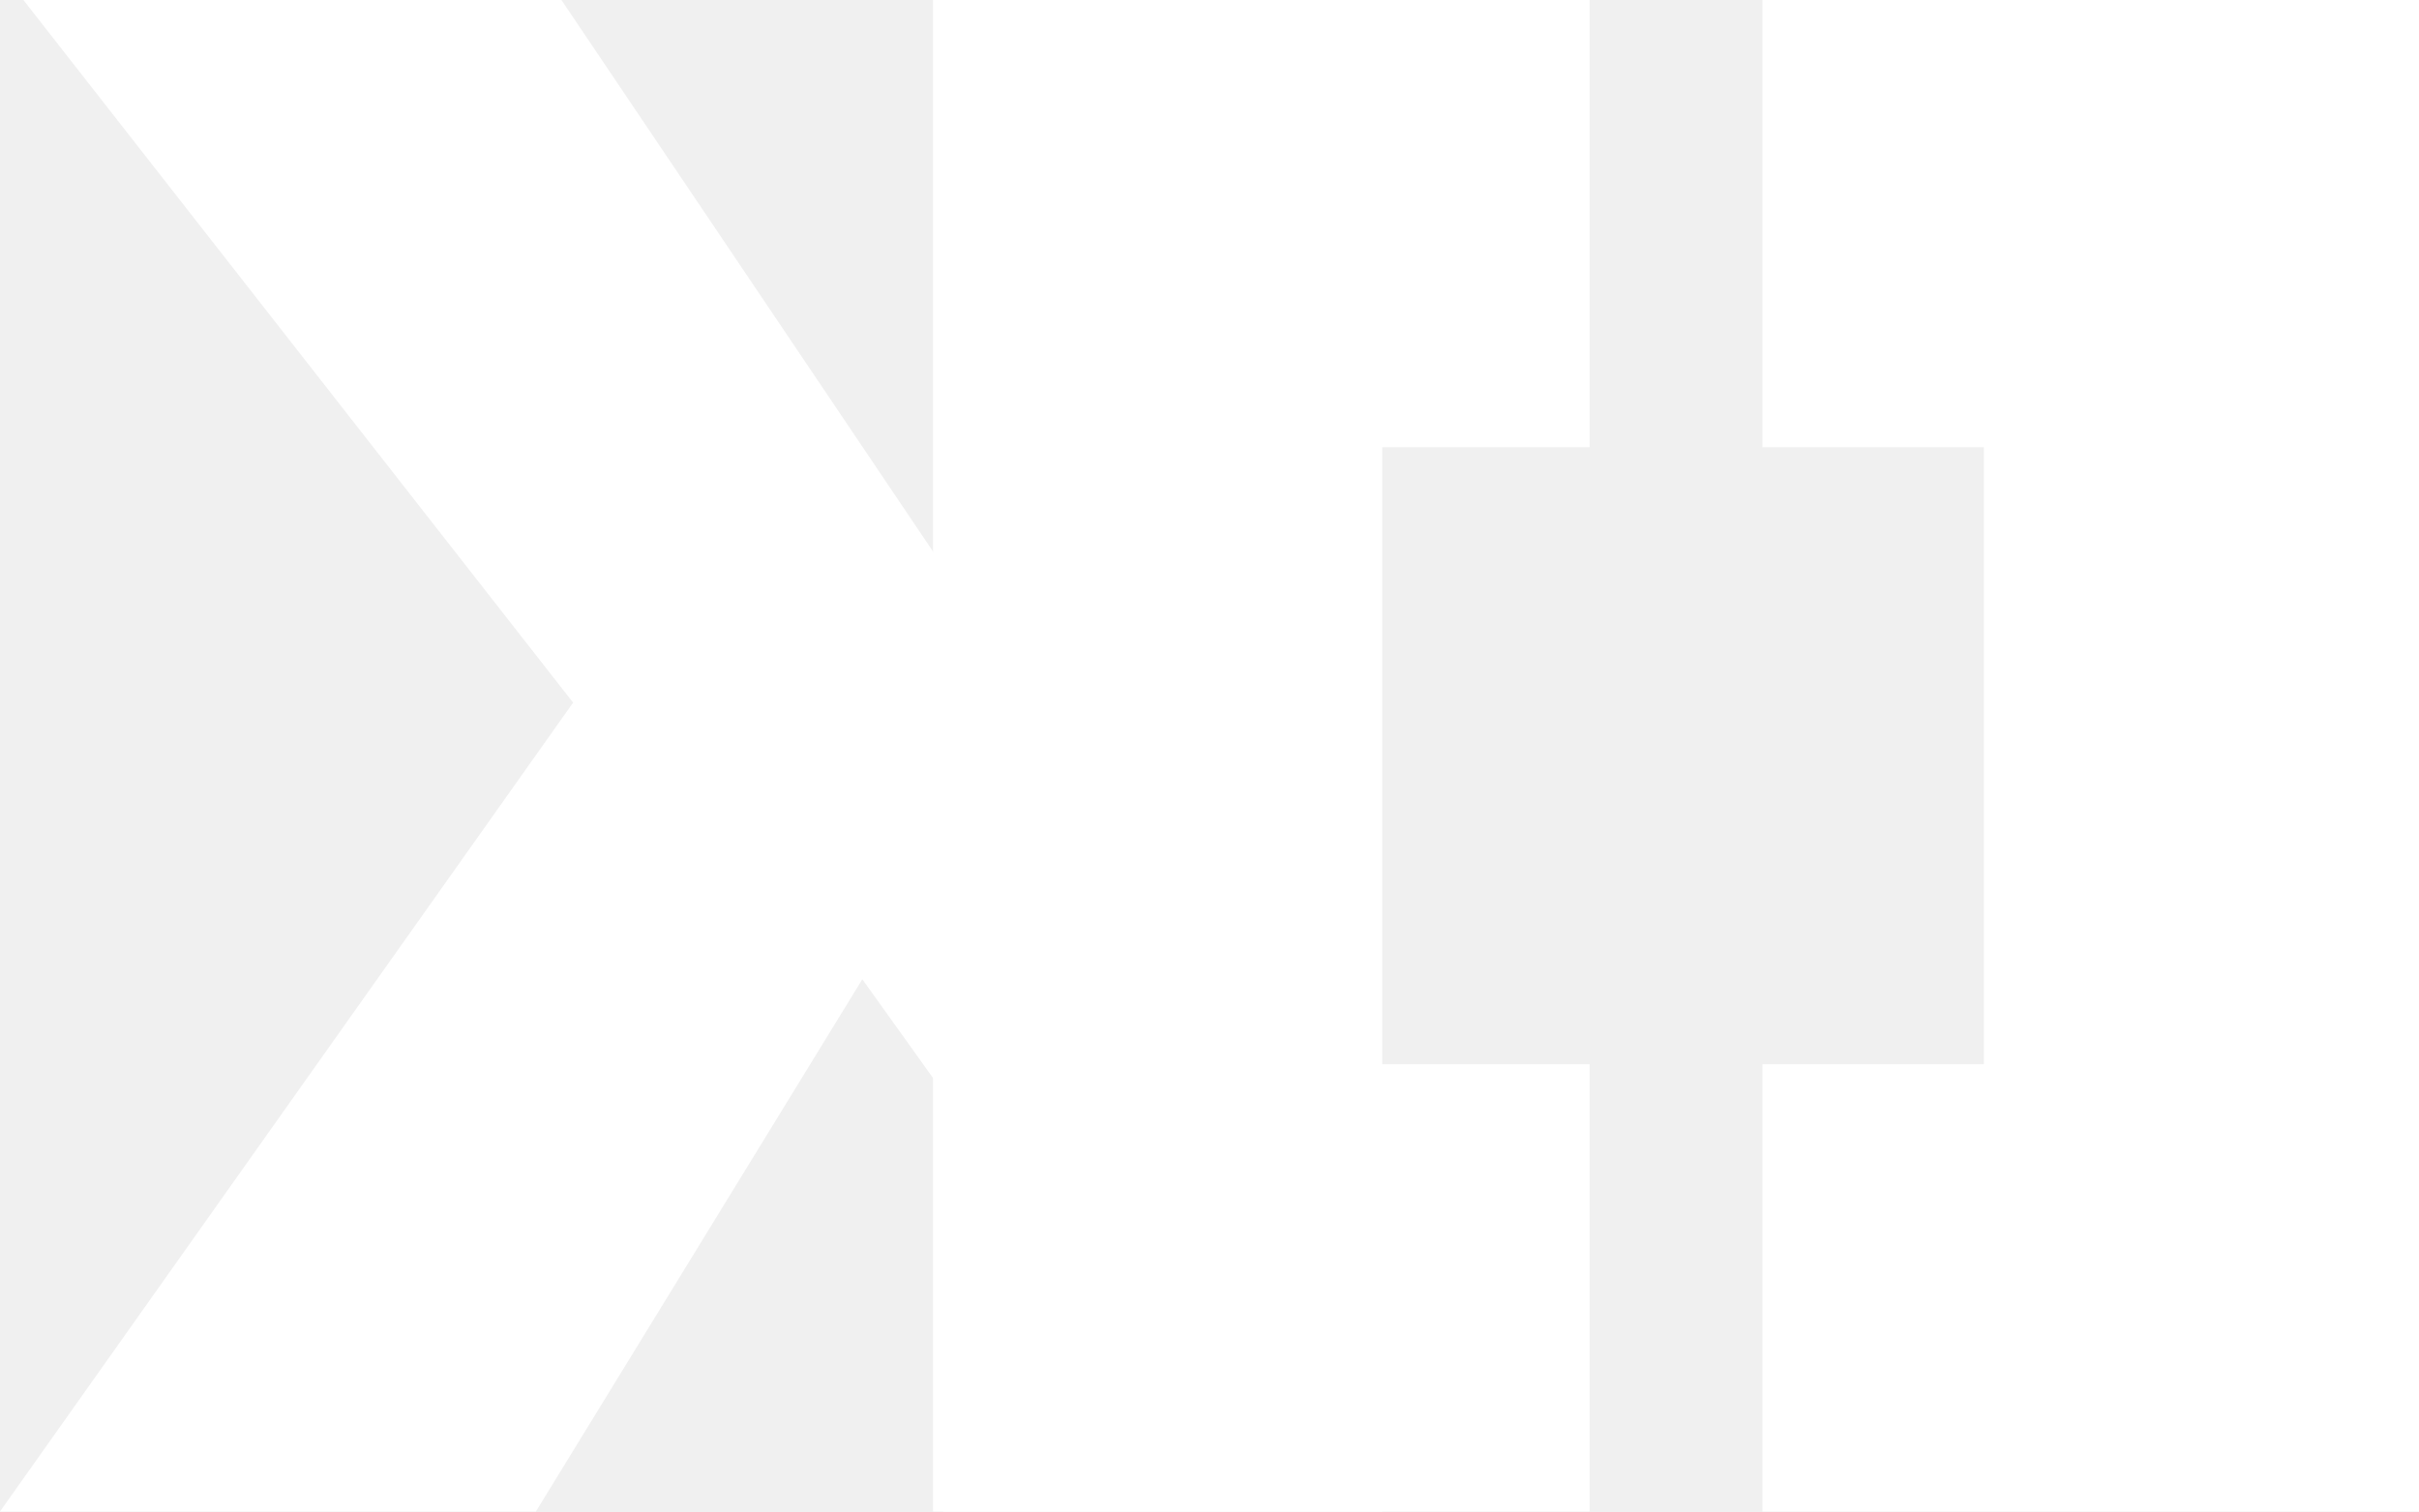
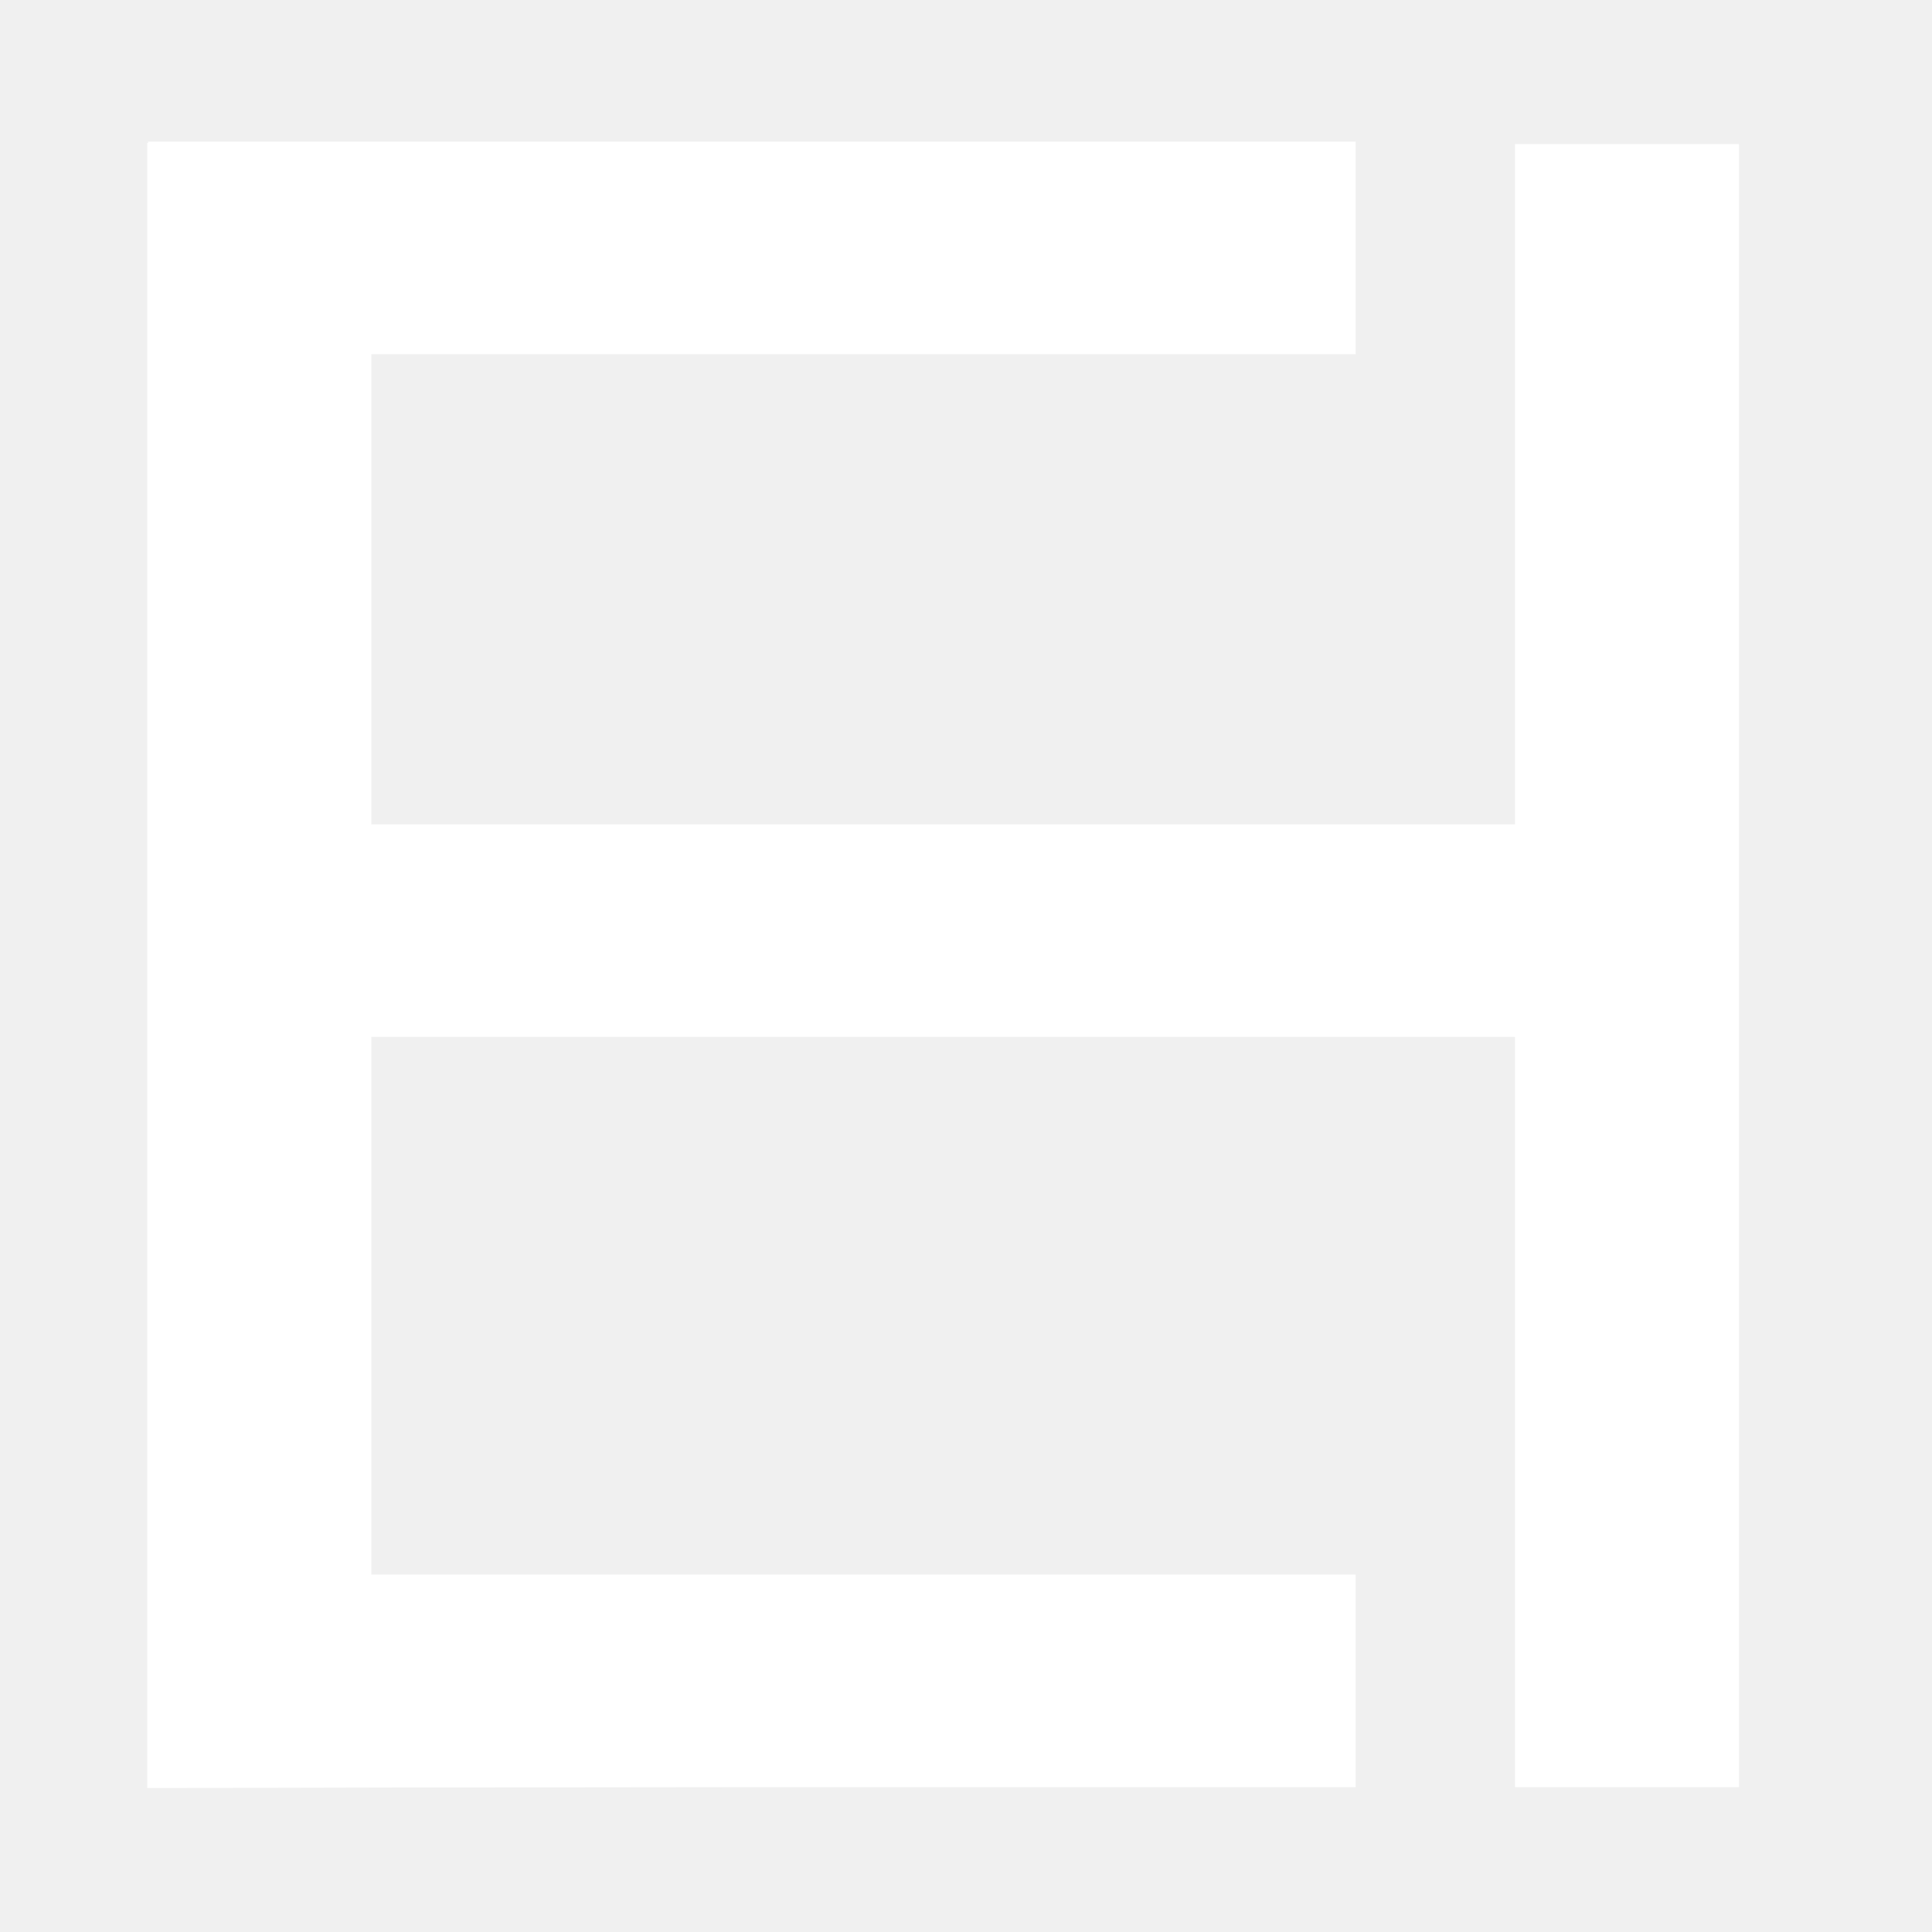
- <svg xmlns="http://www.w3.org/2000/svg" width="64" height="40" viewBox="0 0 64 40" fill="none">
-   <path d="M24.953 40V28.902L22.815 25.915L14.178 40H0L15.163 18.594L0.619 0H14.854L24.953 14.993V0H36.571V40H24.953Z" fill="white" />
-   <path d="M36.197 28.164V11.836H42.057V0H24.686V40H42.057V28.164H36.197Z" fill="white" />
-   <path d="M64 0H46.629V11.836H52.489V28.164H46.629V40H64V0Z" fill="white" />
+ <svg xmlns="http://www.w3.org/2000/svg" id="Camada_1" data-name="Camada 1" viewBox="0 0 600 600">
+   <defs>
+     <style>.cls-1{fill:#fff;}</style>
+   </defs>
+   <path class="cls-1" d="M540.07,555H470.49V320.76H255.87V260.64H470.49V44.75h69.58Z" />
+   <path class="cls-1" d="M279.51,554.77l-233.78.53V44.37l232.56.46q-.6,29.21-1.22,58.42L115.32,103V261.33H327.59V320H115.32V495.88l165.41.47Q280.12,525.56,279.51,554.77Z" />
+   <rect class="cls-1" x="55" y="256" width="433" height="66" />
+   <rect class="cls-1" x="46" y="489" width="375" height="66" />
+   <rect class="cls-1" x="46" y="44" width="375" height="66" />
</svg>
